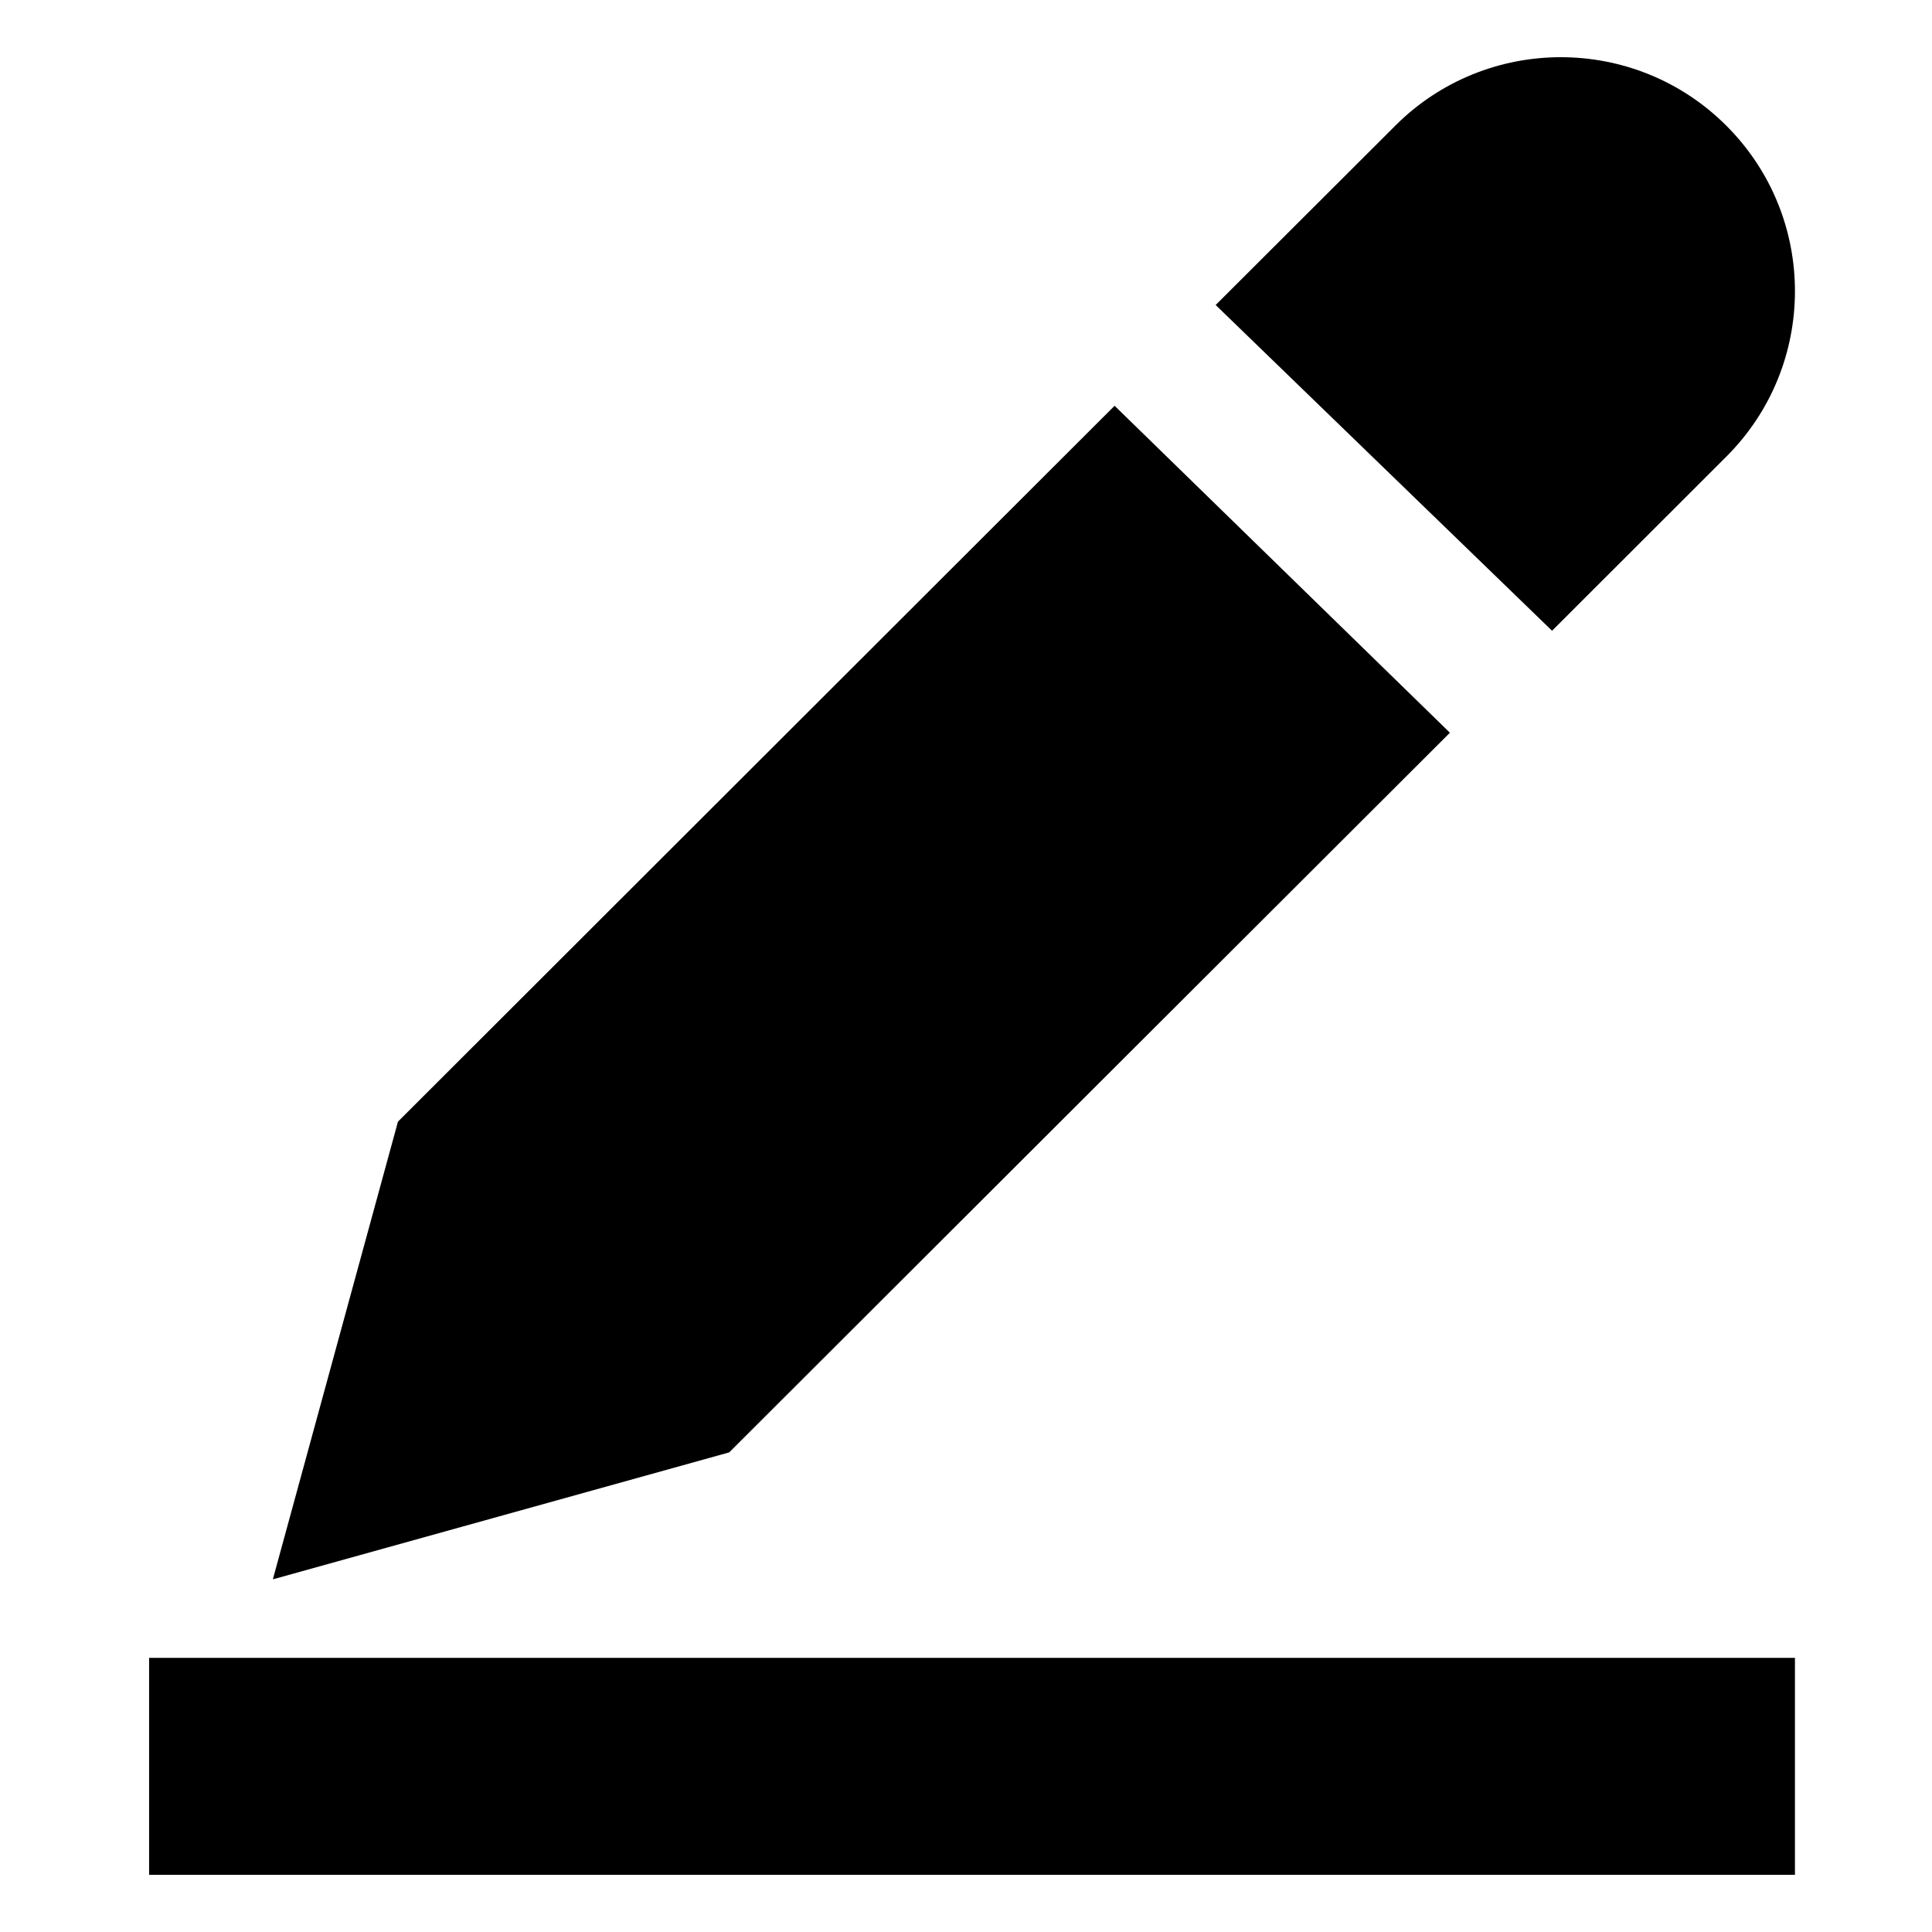
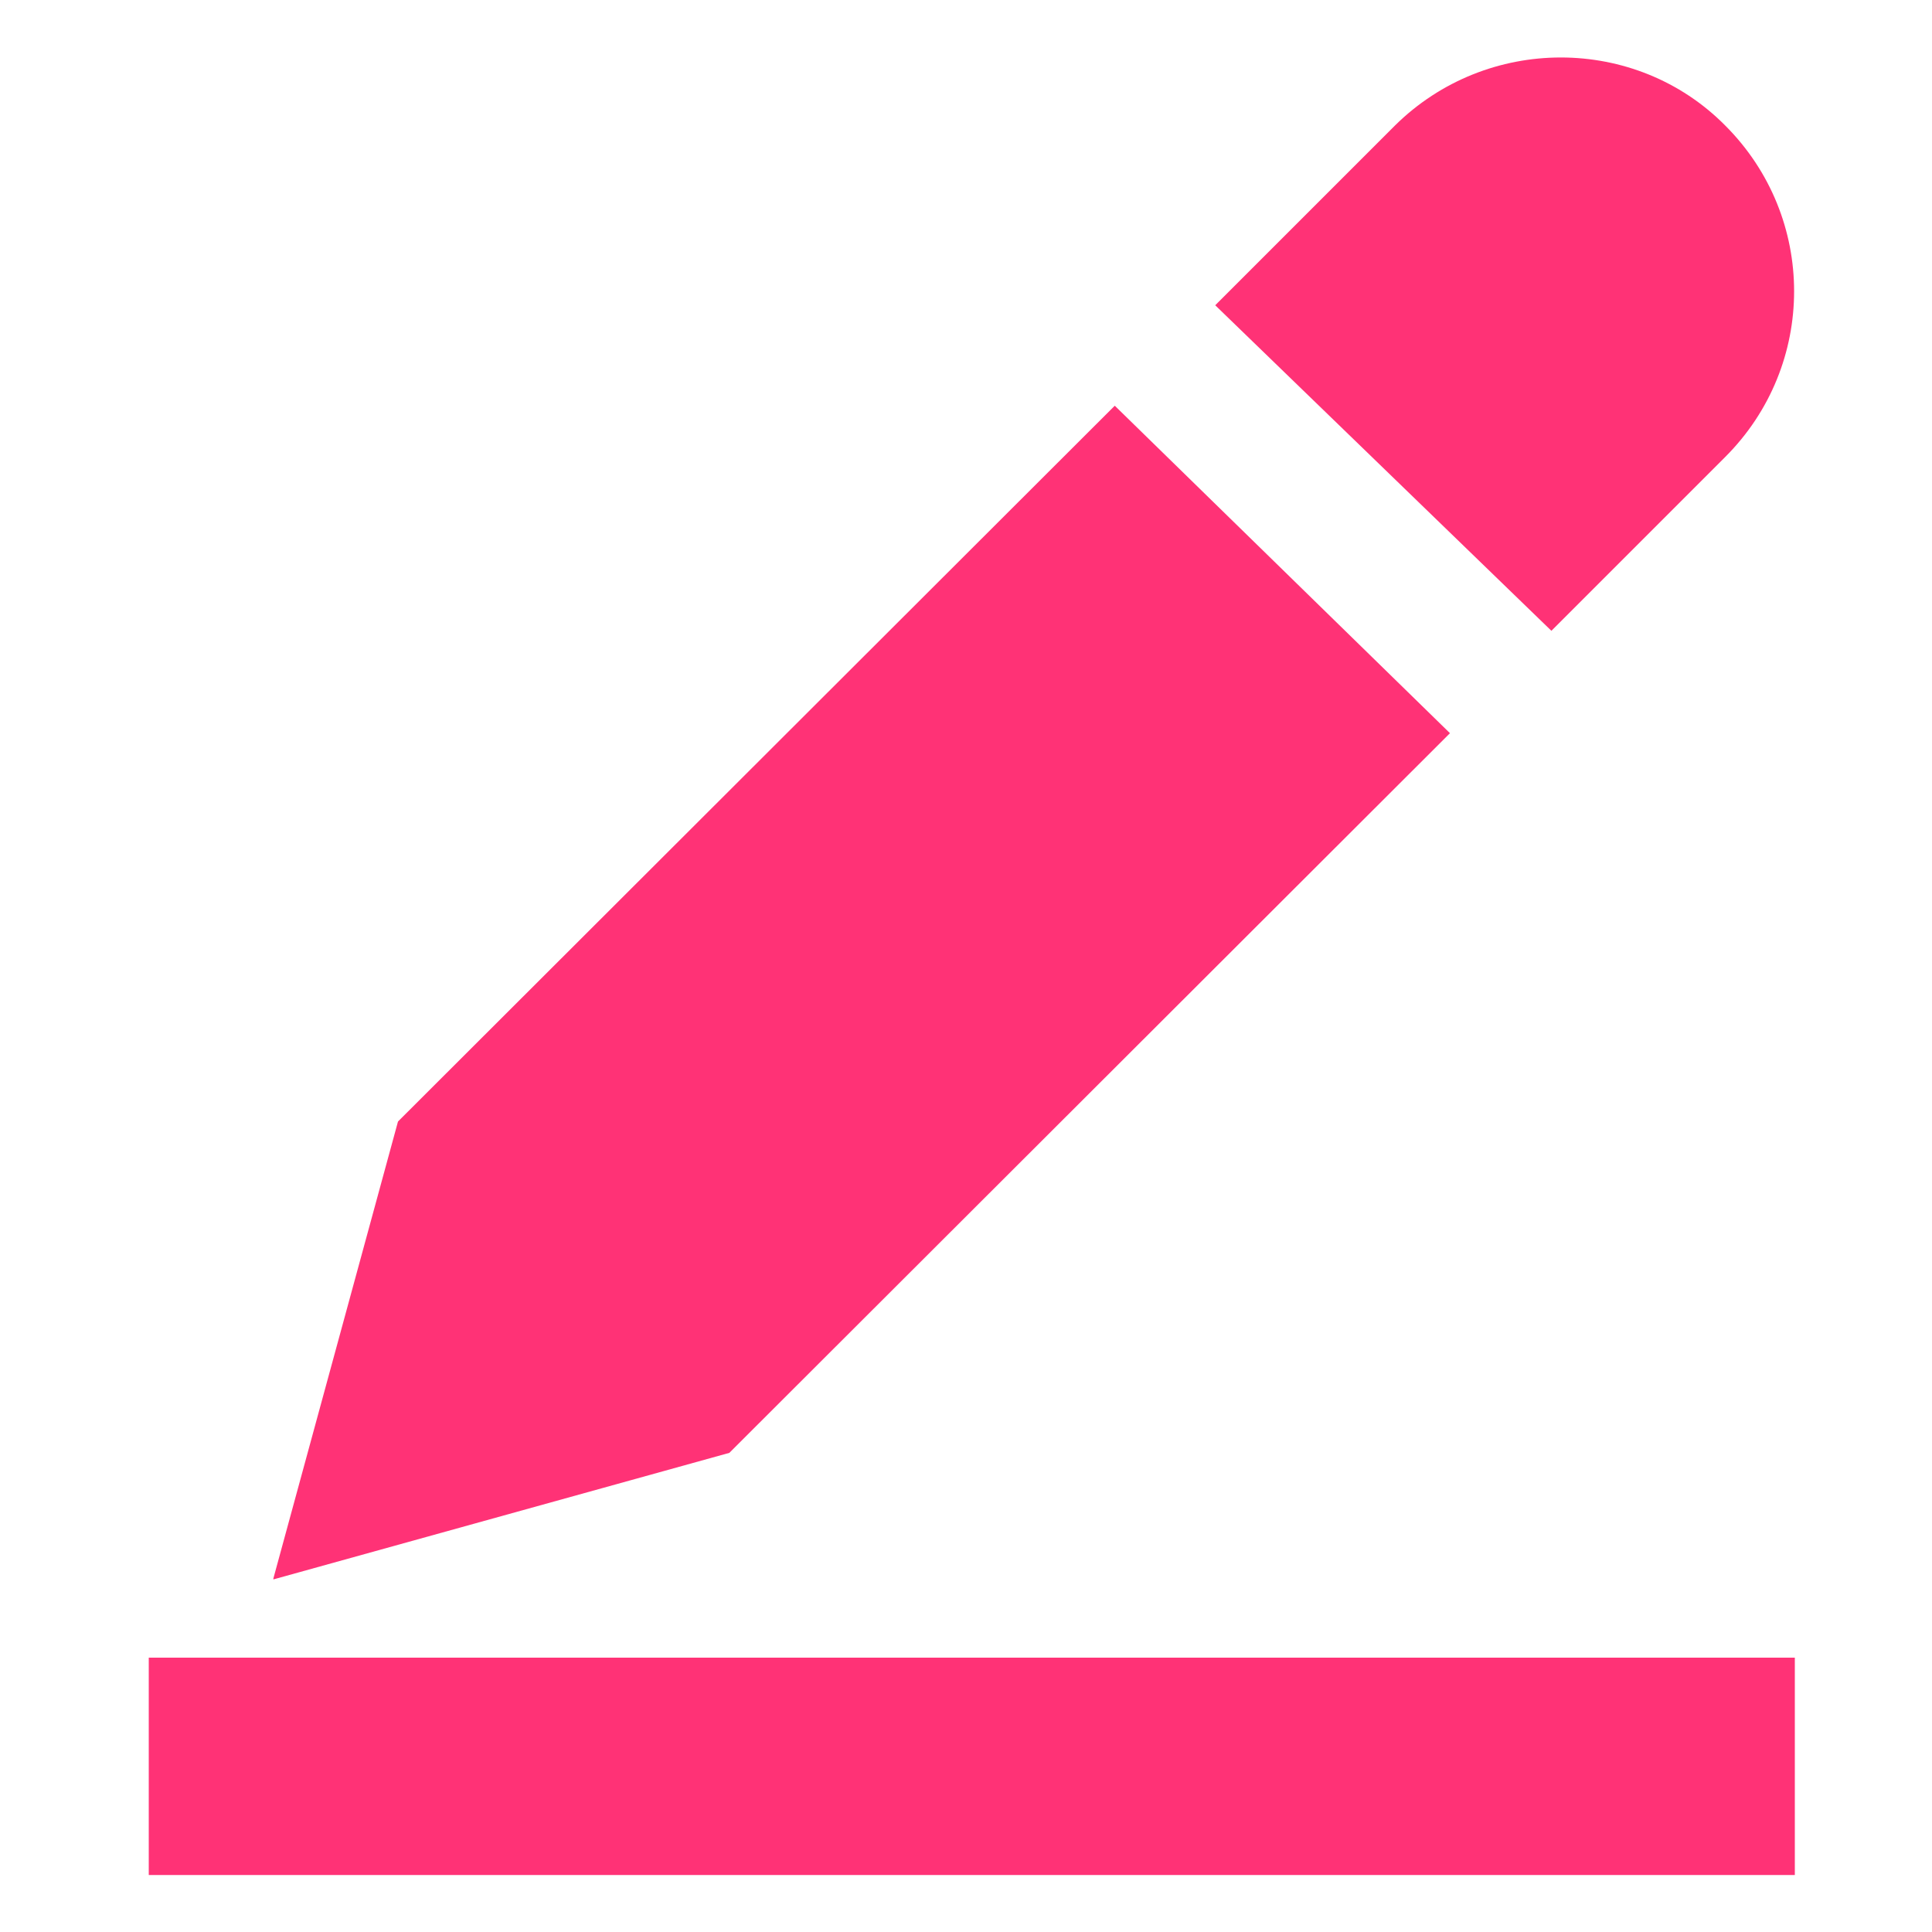
- <svg xmlns="http://www.w3.org/2000/svg" t="1571310753732" class="icon" viewBox="0 0 1024 1024" version="1.1" p-id="12920" width="200" height="200">
-   <defs>
-     <style type="text/css" />
-   </defs>
-   <path d="M768.487 388.361L590.76 215.067 210.93 594.492l-66.201 242.161v0.4L386.483 769.8zM739.523 66.62l-95.197 95.04 178.296 172.65 92.375-92.296c48.487-48.406 48.487-126.985 0-175.392-48.405-48.407-127.069-48.407-175.474-0.002zM79.029 878.71h872.333v114.976H79.029z" p-id="12921" />
+ <svg xmlns="http://www.w3.org/2000/svg" version="1.1" id="图层_1" x="0px" y="0px" viewBox="0 0 200 200" style="enable-background:new 0 0 200 200;" xml:space="preserve">
+   <style type="text/css">
+ 	.st0{fill:#FF3276;}
+ </style>
+   <path class="st0" d="M150.1,75.9L115.4,42l-74.2,74.1l-12.9,47.3v0.1l47.2-13.1L150.1,75.9z M144.4,13l-18.6,18.6l34.8,33.7l18-18  c9.5-9.5,9.5-24.8,0-34.3C169.3,3.6,153.9,3.6,144.4,13z M15.4,171.6h170.4v22.5H15.4V171.6z" />
</svg>
